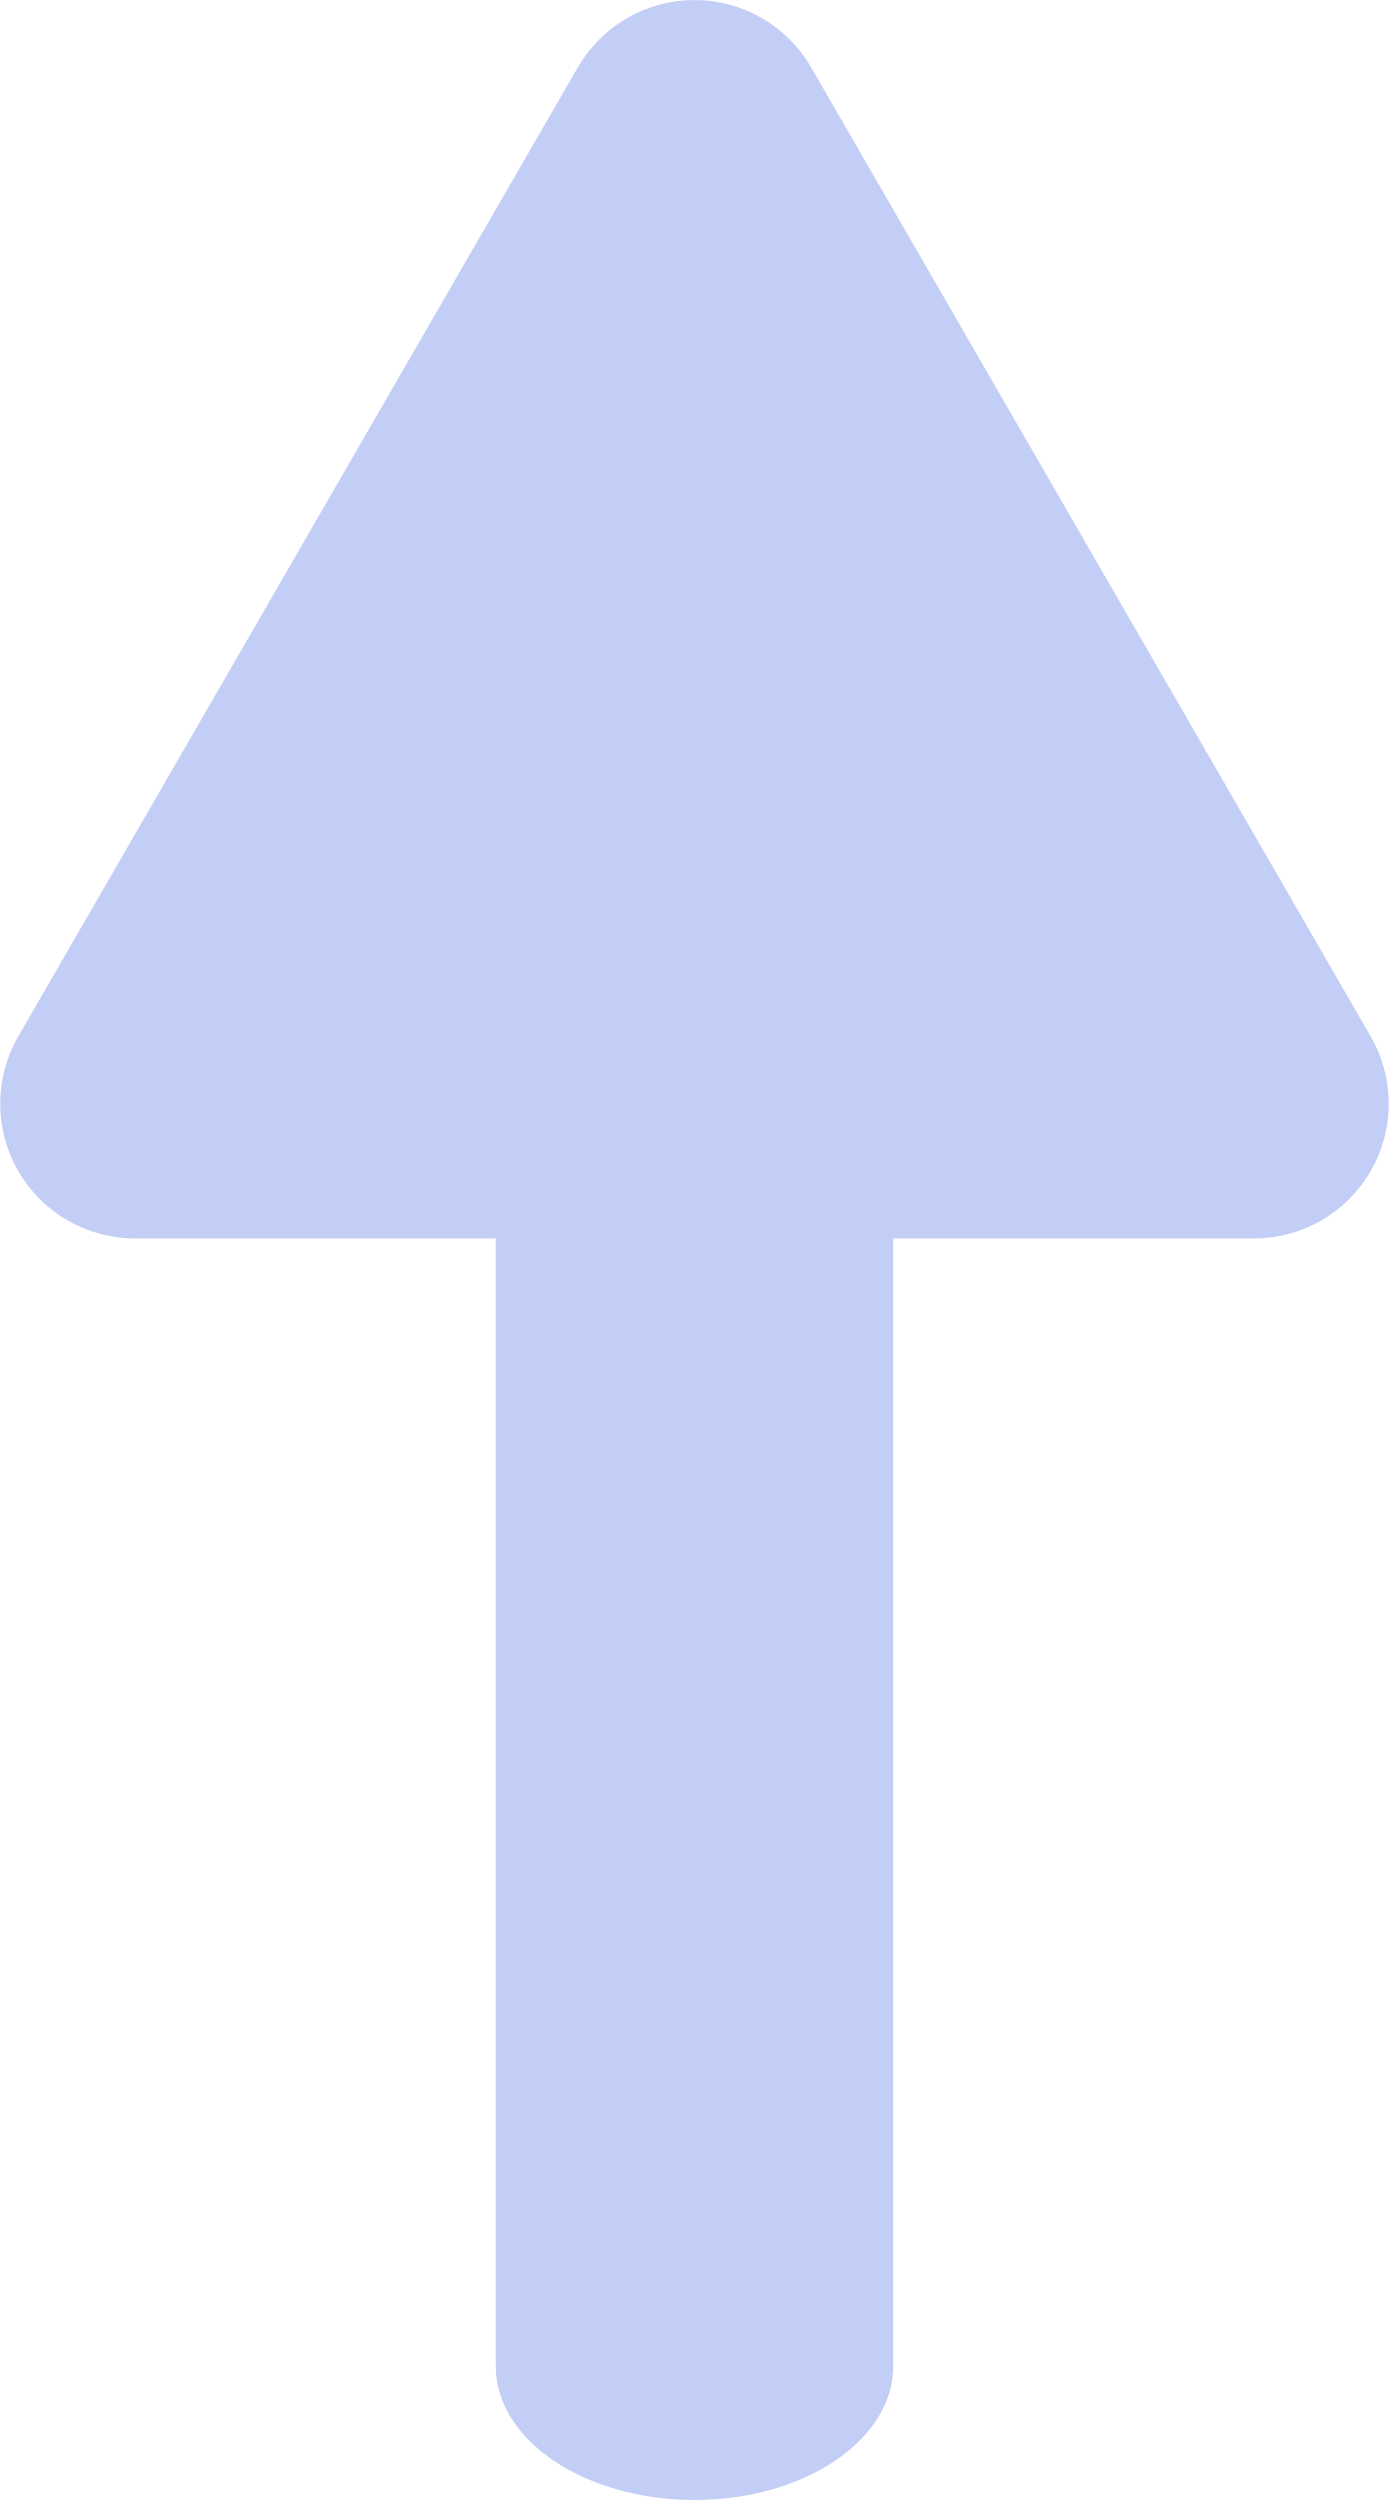
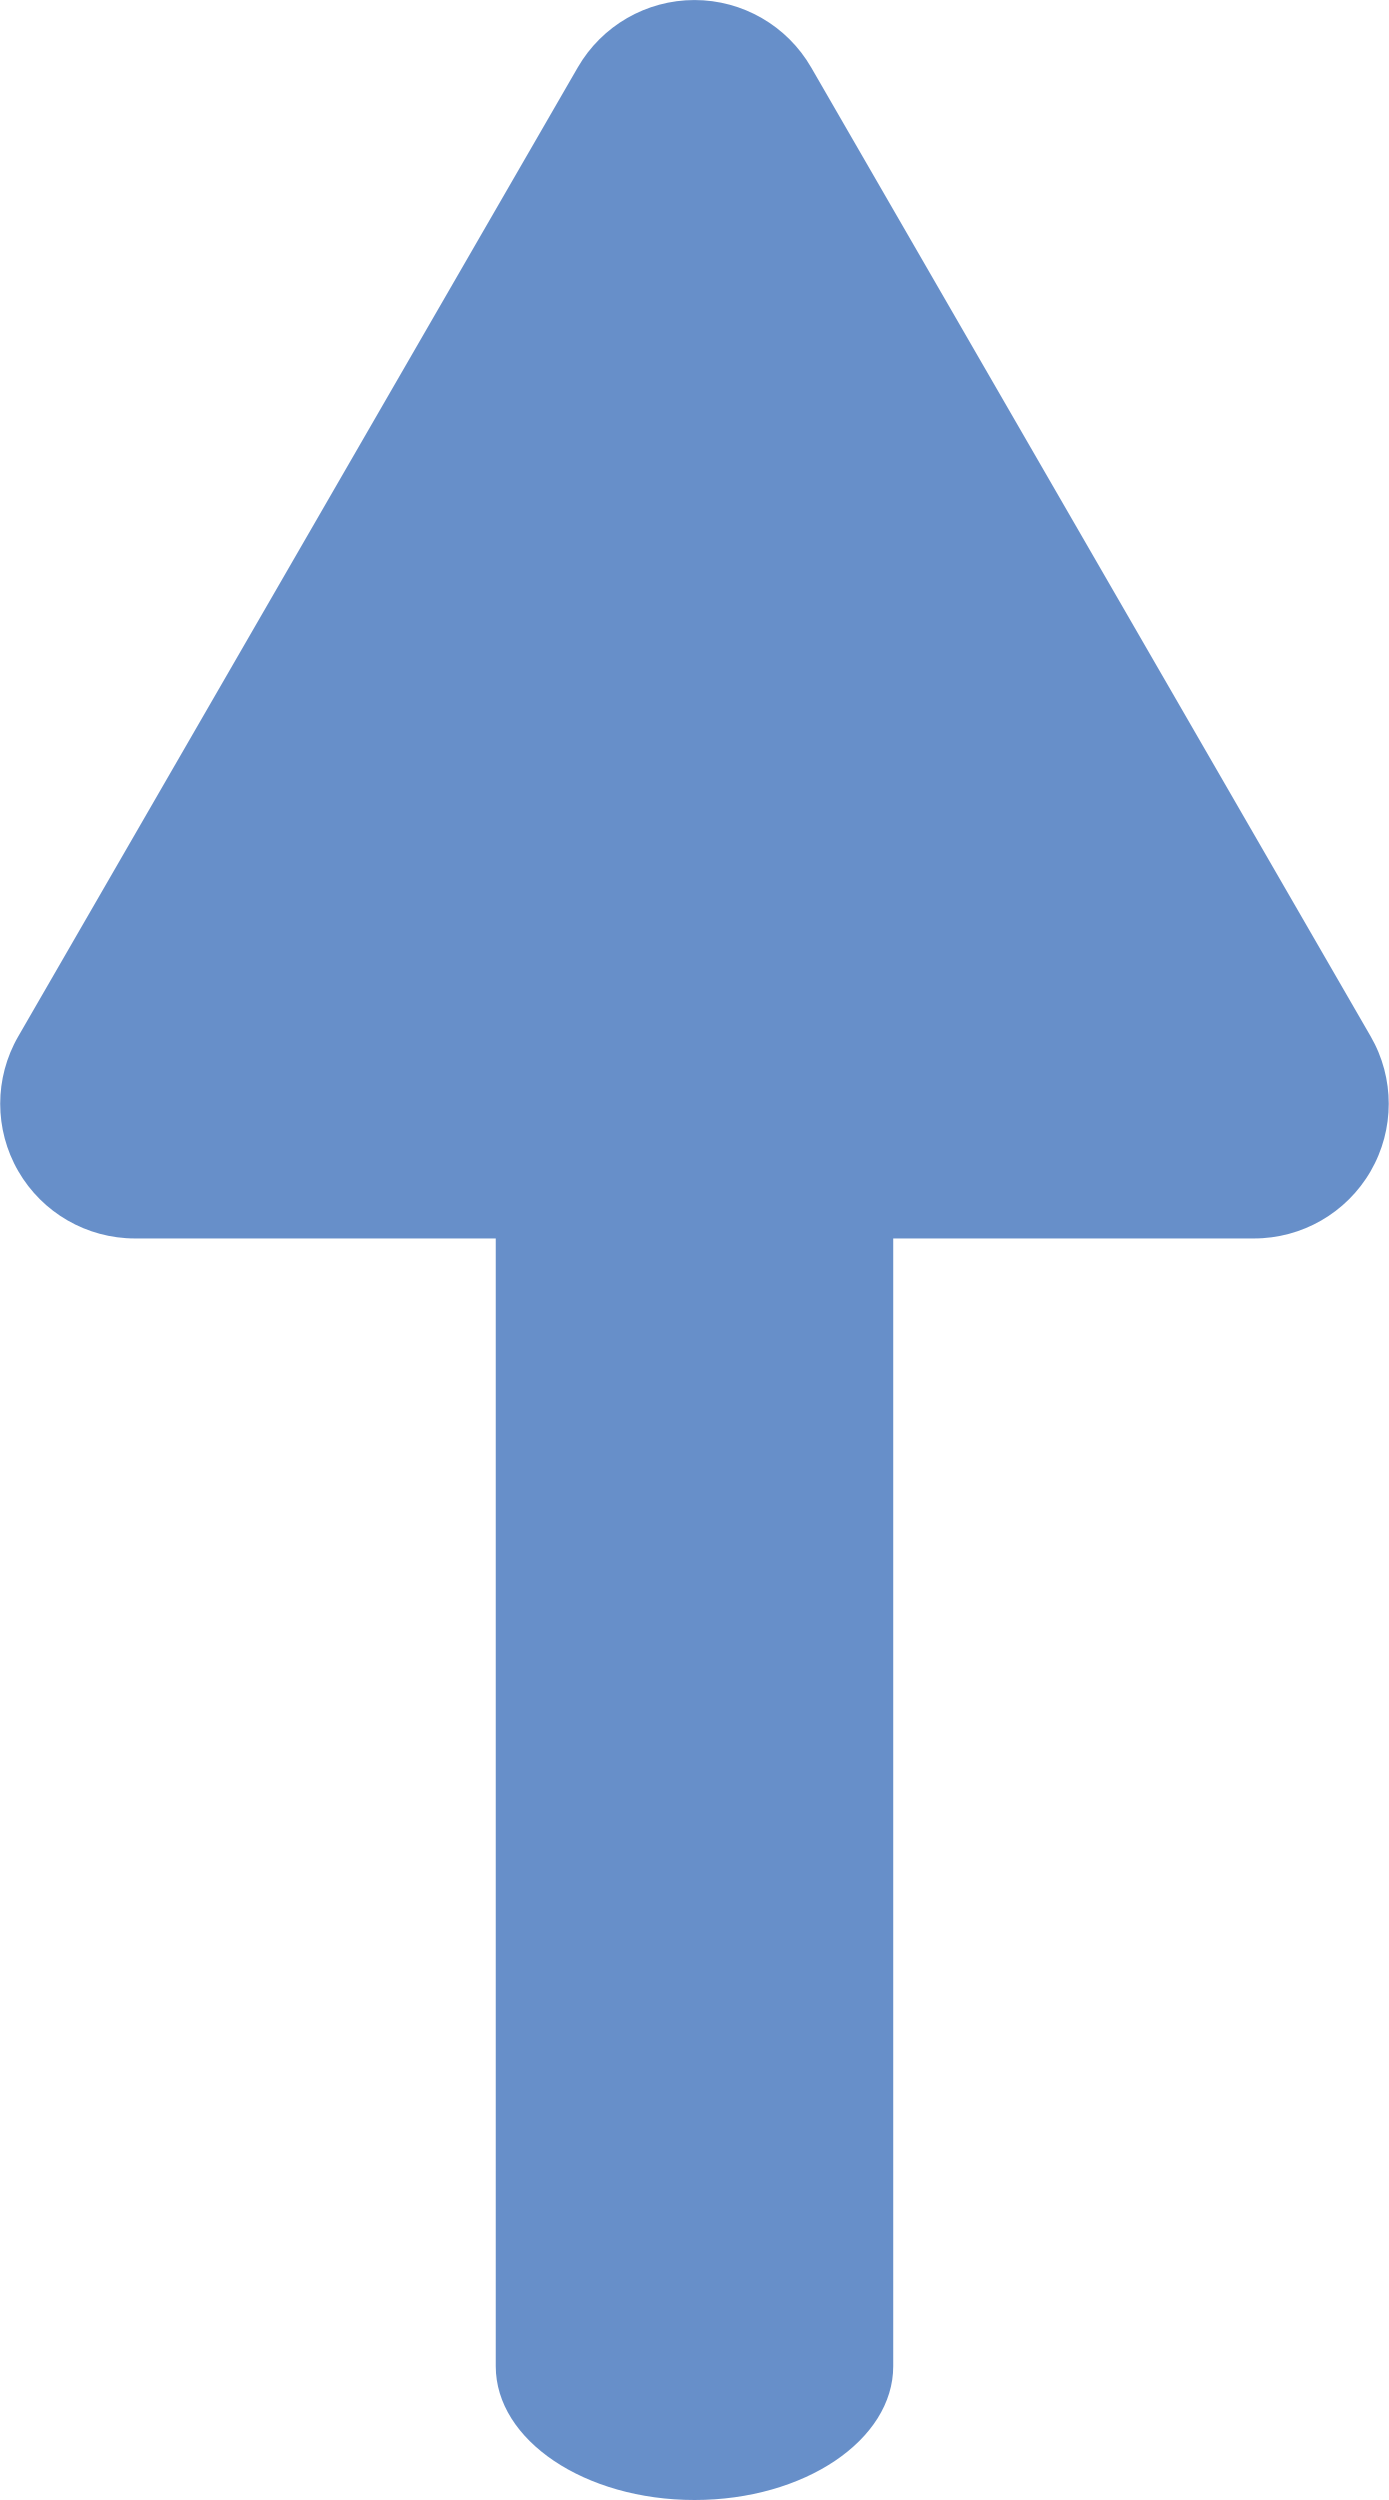
<svg xmlns="http://www.w3.org/2000/svg" width="30.202" height="54.362" viewBox="0 0 30.202 54.362">
  <g transform="translate(10.779 17.563)">
-     <path d="M964.855,503.613v30.981c0,1.607-1.935,2.909-4.321,2.909s-4.322-1.3-4.322-2.909V503.613c0-1.607,1.935-2.909,4.322-2.909S964.855,502.007,964.855,503.613Z" transform="translate(-956.211 -500.704)" fill="#c3cef7" />
+     <path d="M964.855,503.613v30.981c0,1.607-1.935,2.909-4.321,2.909s-4.322-1.3-4.322-2.909V503.613c0-1.607,1.935-2.909,4.322-2.909S964.855,502.007,964.855,503.613Z" transform="translate(-956.211 -500.704)" fill="#678fc9" />
  </g>
-   <path d="M972.941,501.936l-12.167-21.071a2.93,2.93,0,0,0-5.074,0l-12.167,21.071a2.929,2.929,0,0,0,2.537,4.394H970.4A2.929,2.929,0,0,0,972.941,501.936Z" transform="translate(-943.136 -479.4)" fill="#c3cef7" />
+   <path d="M972.941,501.936l-12.167-21.071a2.93,2.93,0,0,0-5.074,0l-12.167,21.071a2.929,2.929,0,0,0,2.537,4.394H970.4A2.929,2.929,0,0,0,972.941,501.936Z" transform="translate(-943.136 -479.4)" fill="#678fc9" />
</svg>
